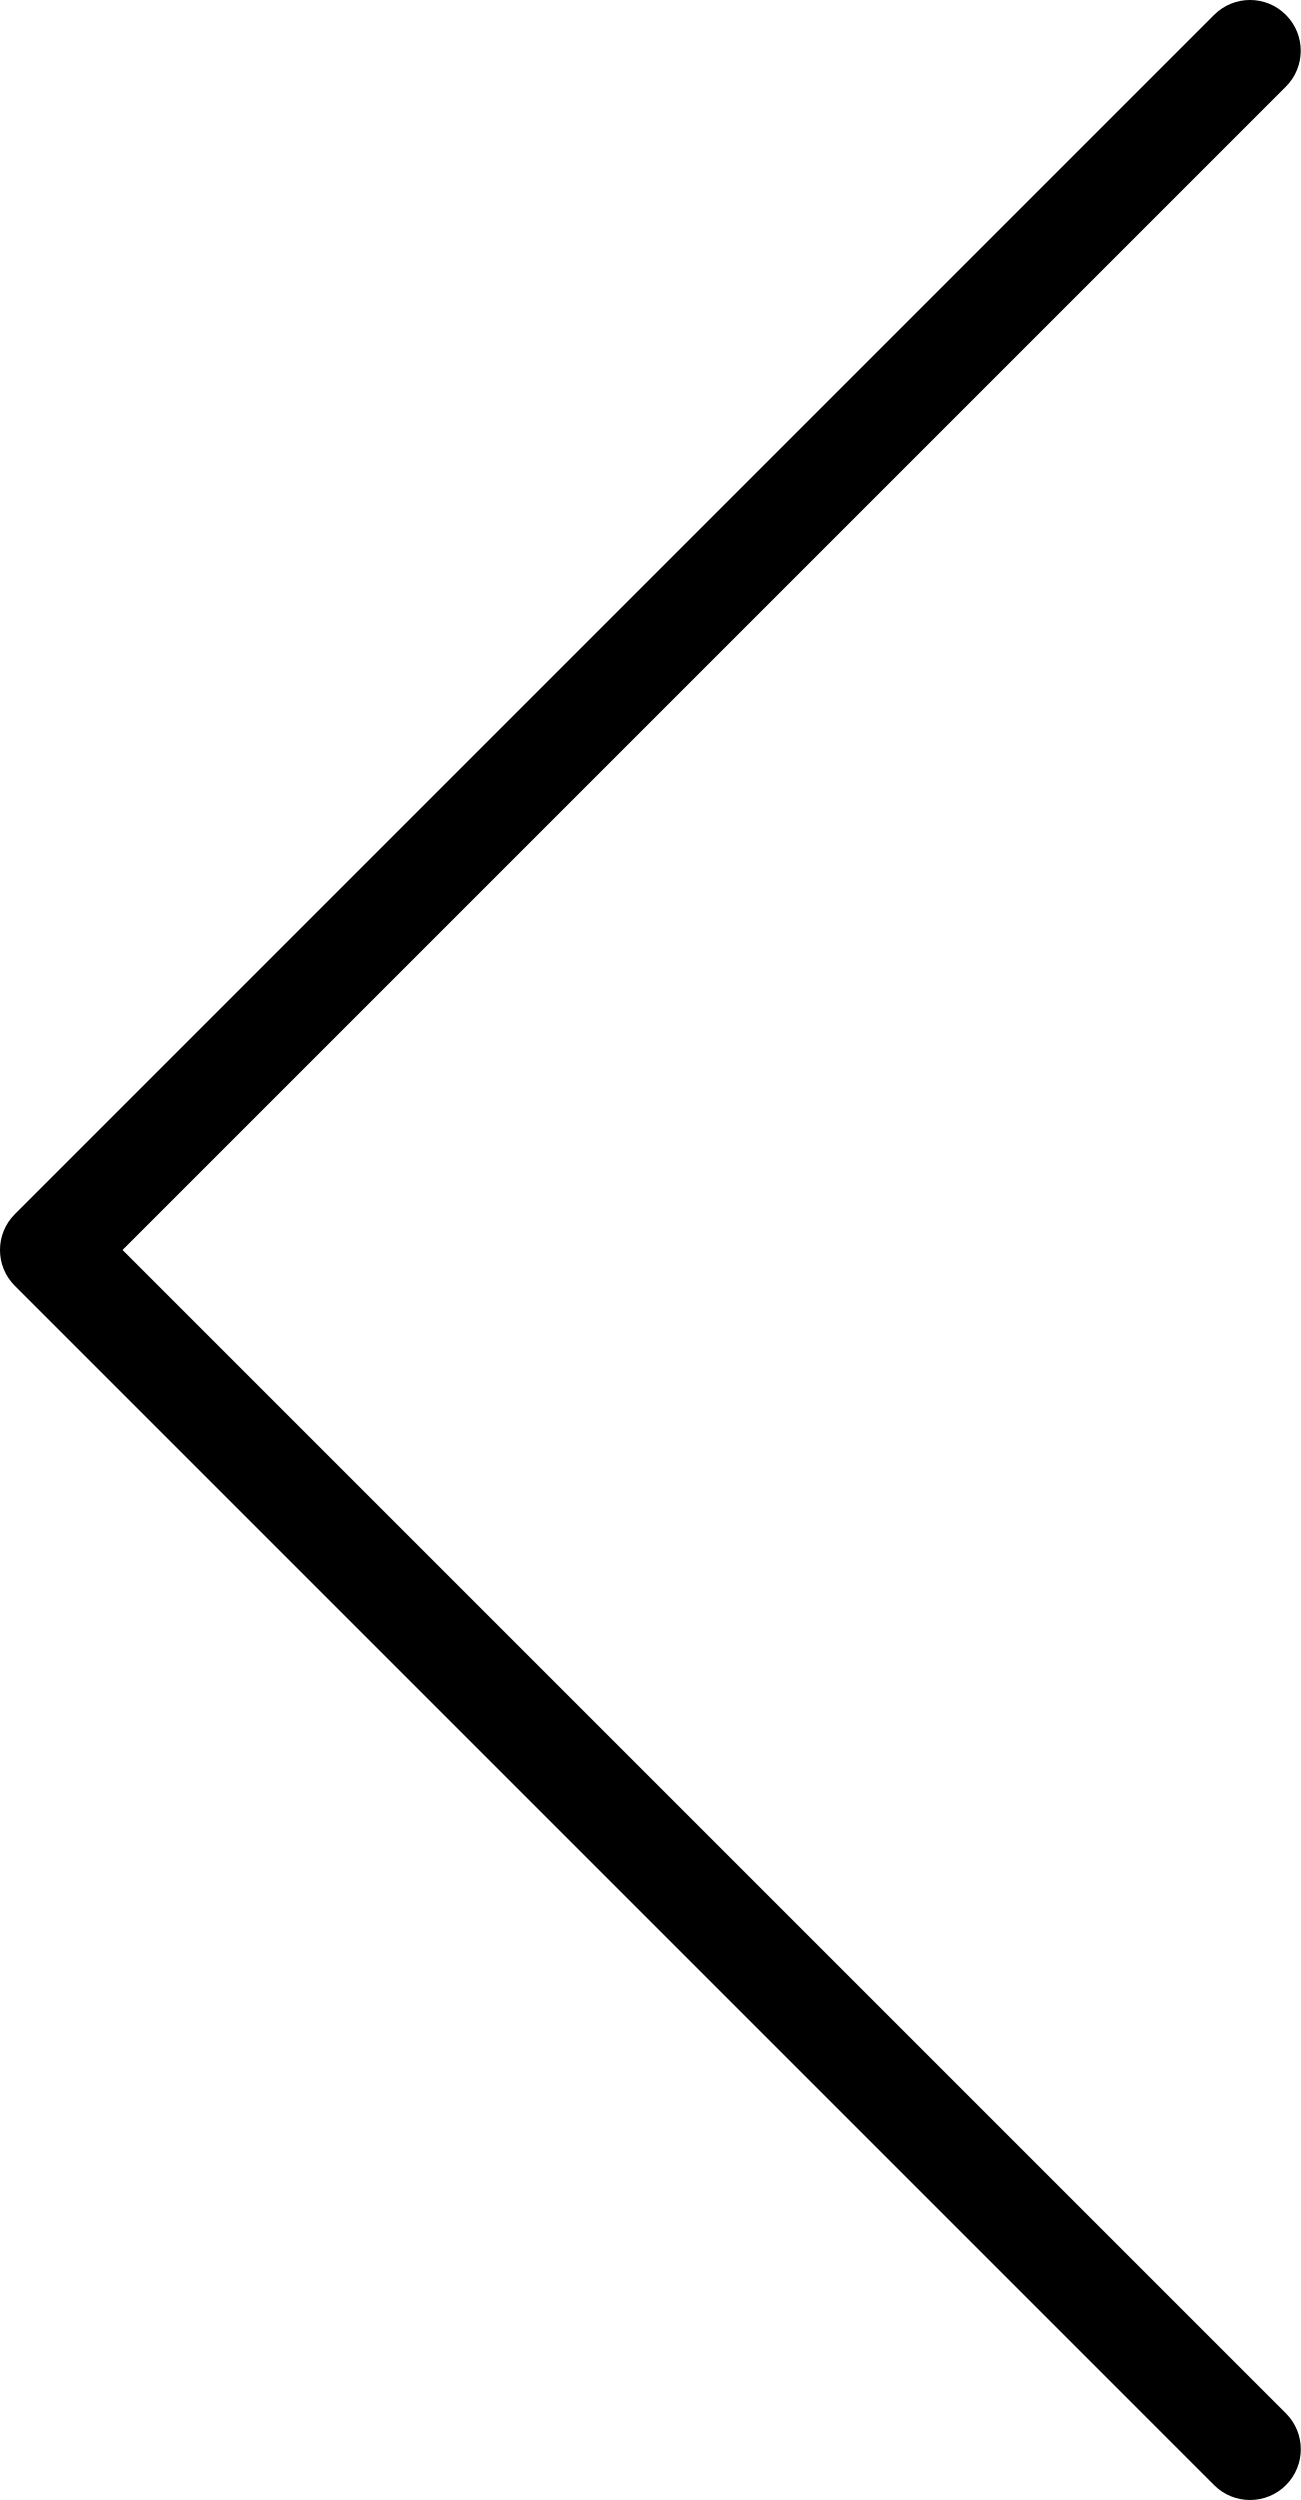
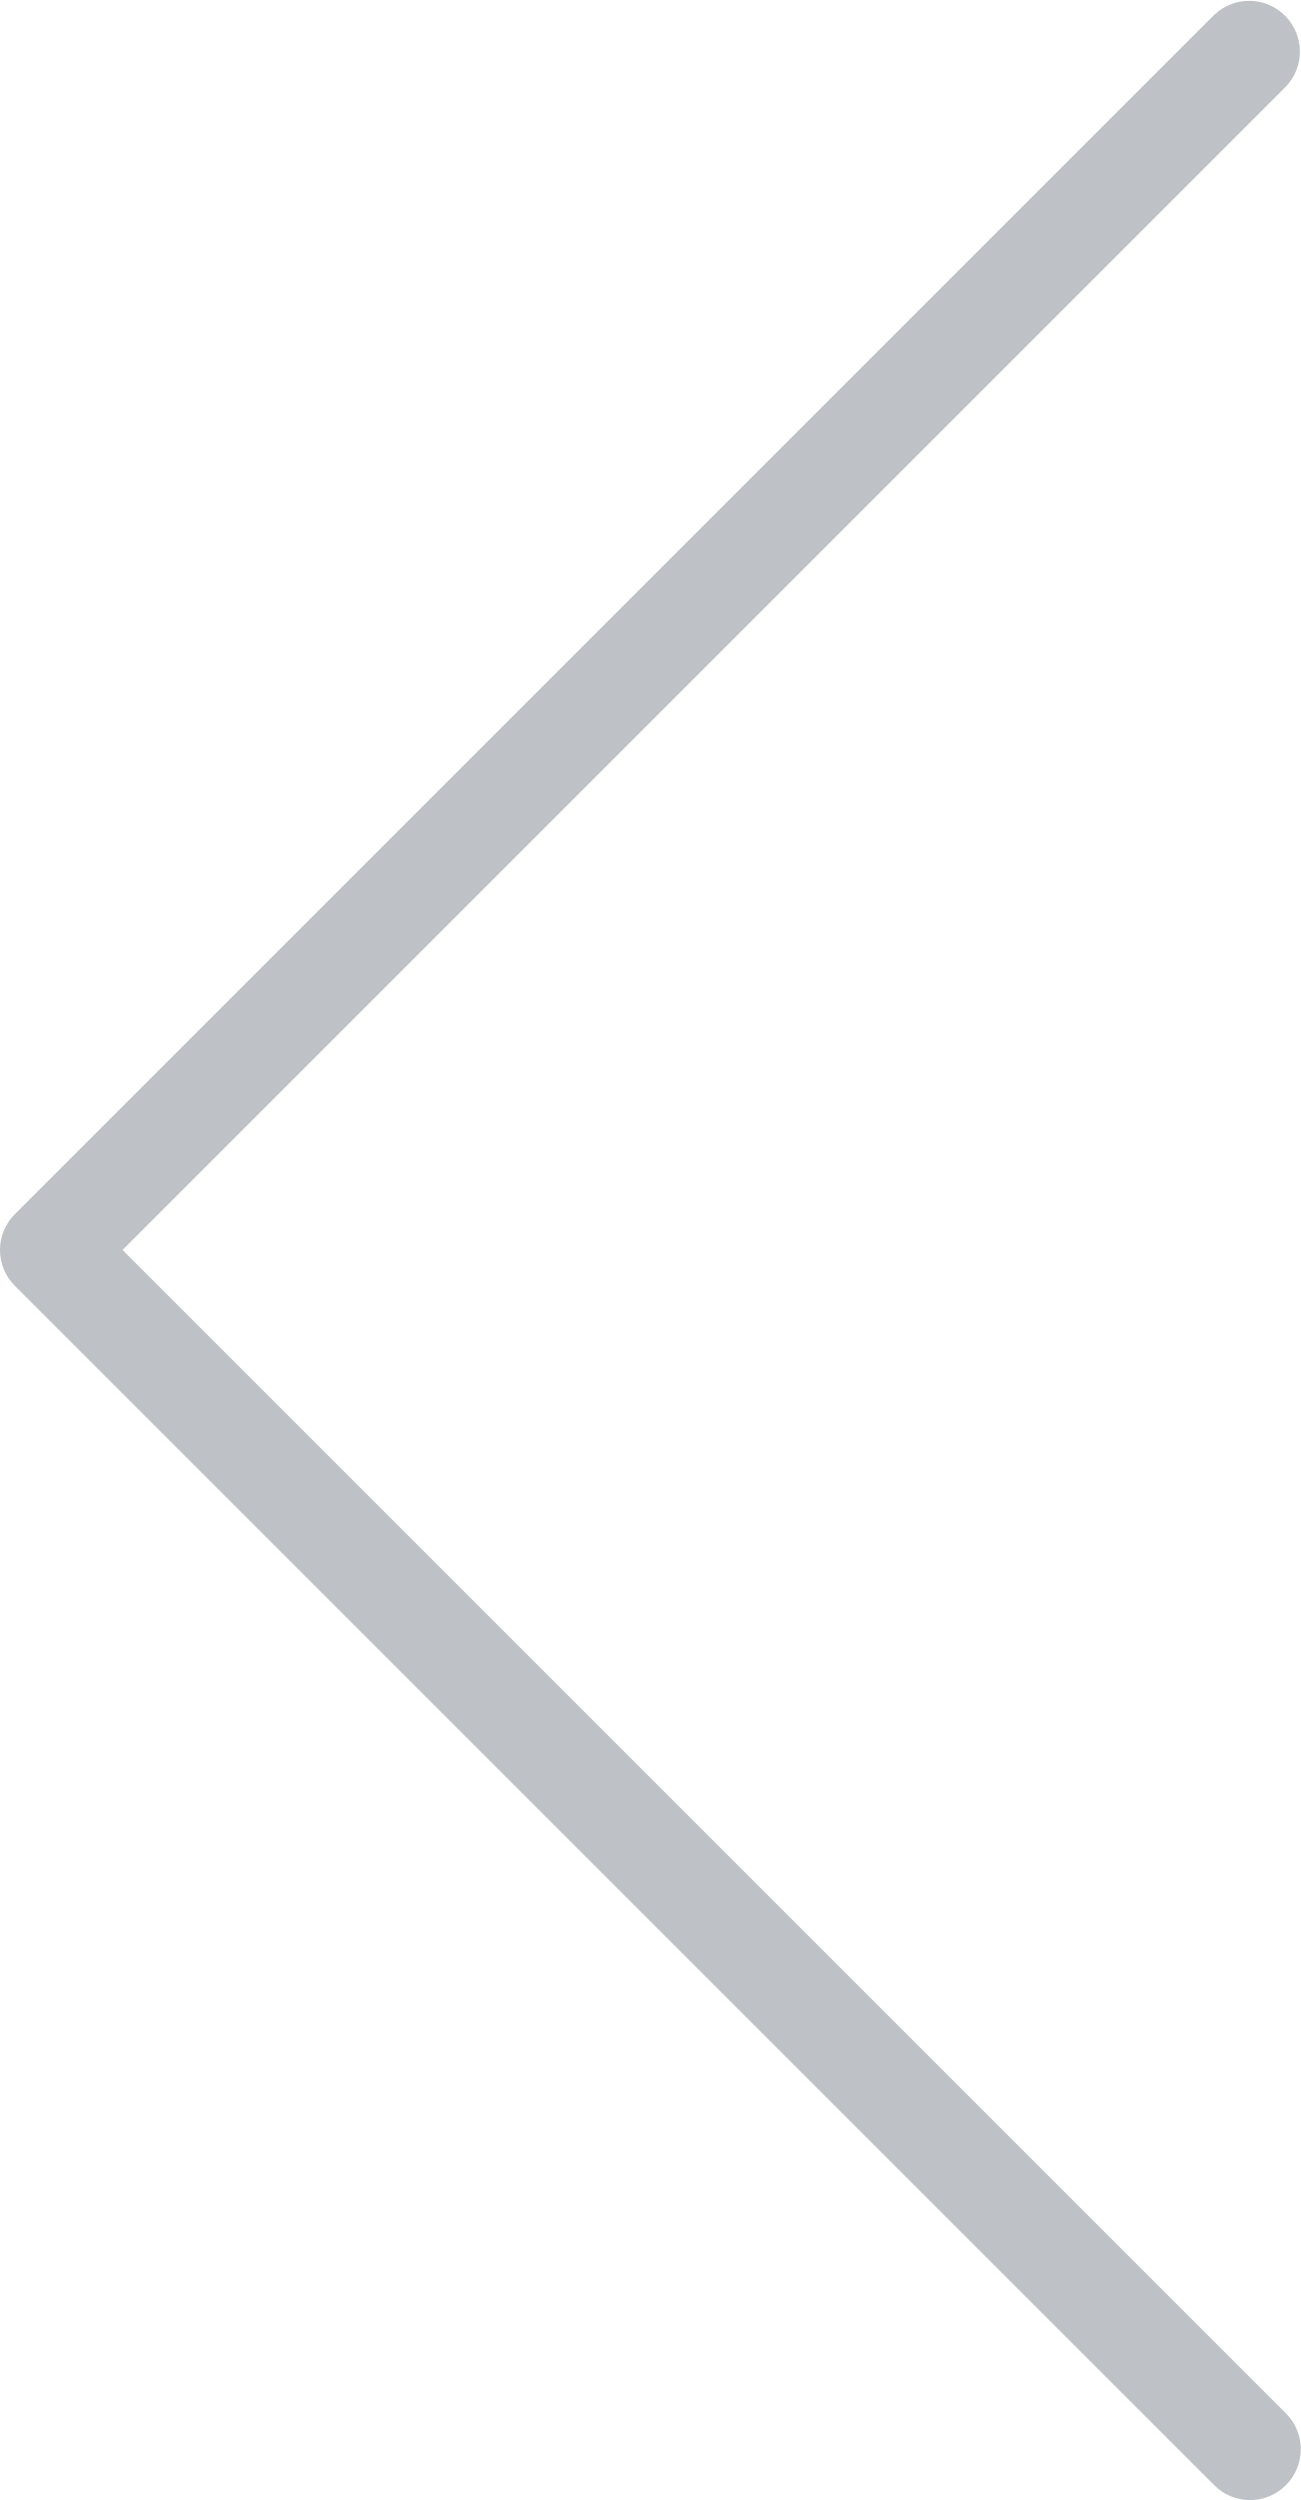
- <svg xmlns="http://www.w3.org/2000/svg" version="1.1" id="Layer_1" x="0px" y="0px" width="21.706px" height="41.719px" viewBox="0 0 21.706 41.719" enable-background="new 0 0 21.706 41.719" xml:space="preserve">
-   <path d="M2.045,20.859L21.458,1.446c0.331-0.331,0.331-0.867,0-1.198c-0.33-0.331-0.867-0.331-1.197,0L0.248,20.261 c-0.331,0.33-0.331,0.867,0,1.197l20.013,20.013c0.164,0.165,0.382,0.248,0.599,0.248s0.434-0.083,0.599-0.248 c0.331-0.331,0.331-0.867,0-1.198L2.045,20.859z" />
+ <svg xmlns="http://www.w3.org/2000/svg" width="21.706" height="41.719">
+   <path fill="#bec2c7" d="M2.045 20.859L21.458 1.446A.847.847 0 0 0 20.261.248L.248 20.261a.846.846 0 0 0 0 1.197l20.013 20.013a.843.843 0 0 0 1.198 0 .847.847 0 0 0 0-1.198L2.045 20.859z" />
</svg>
